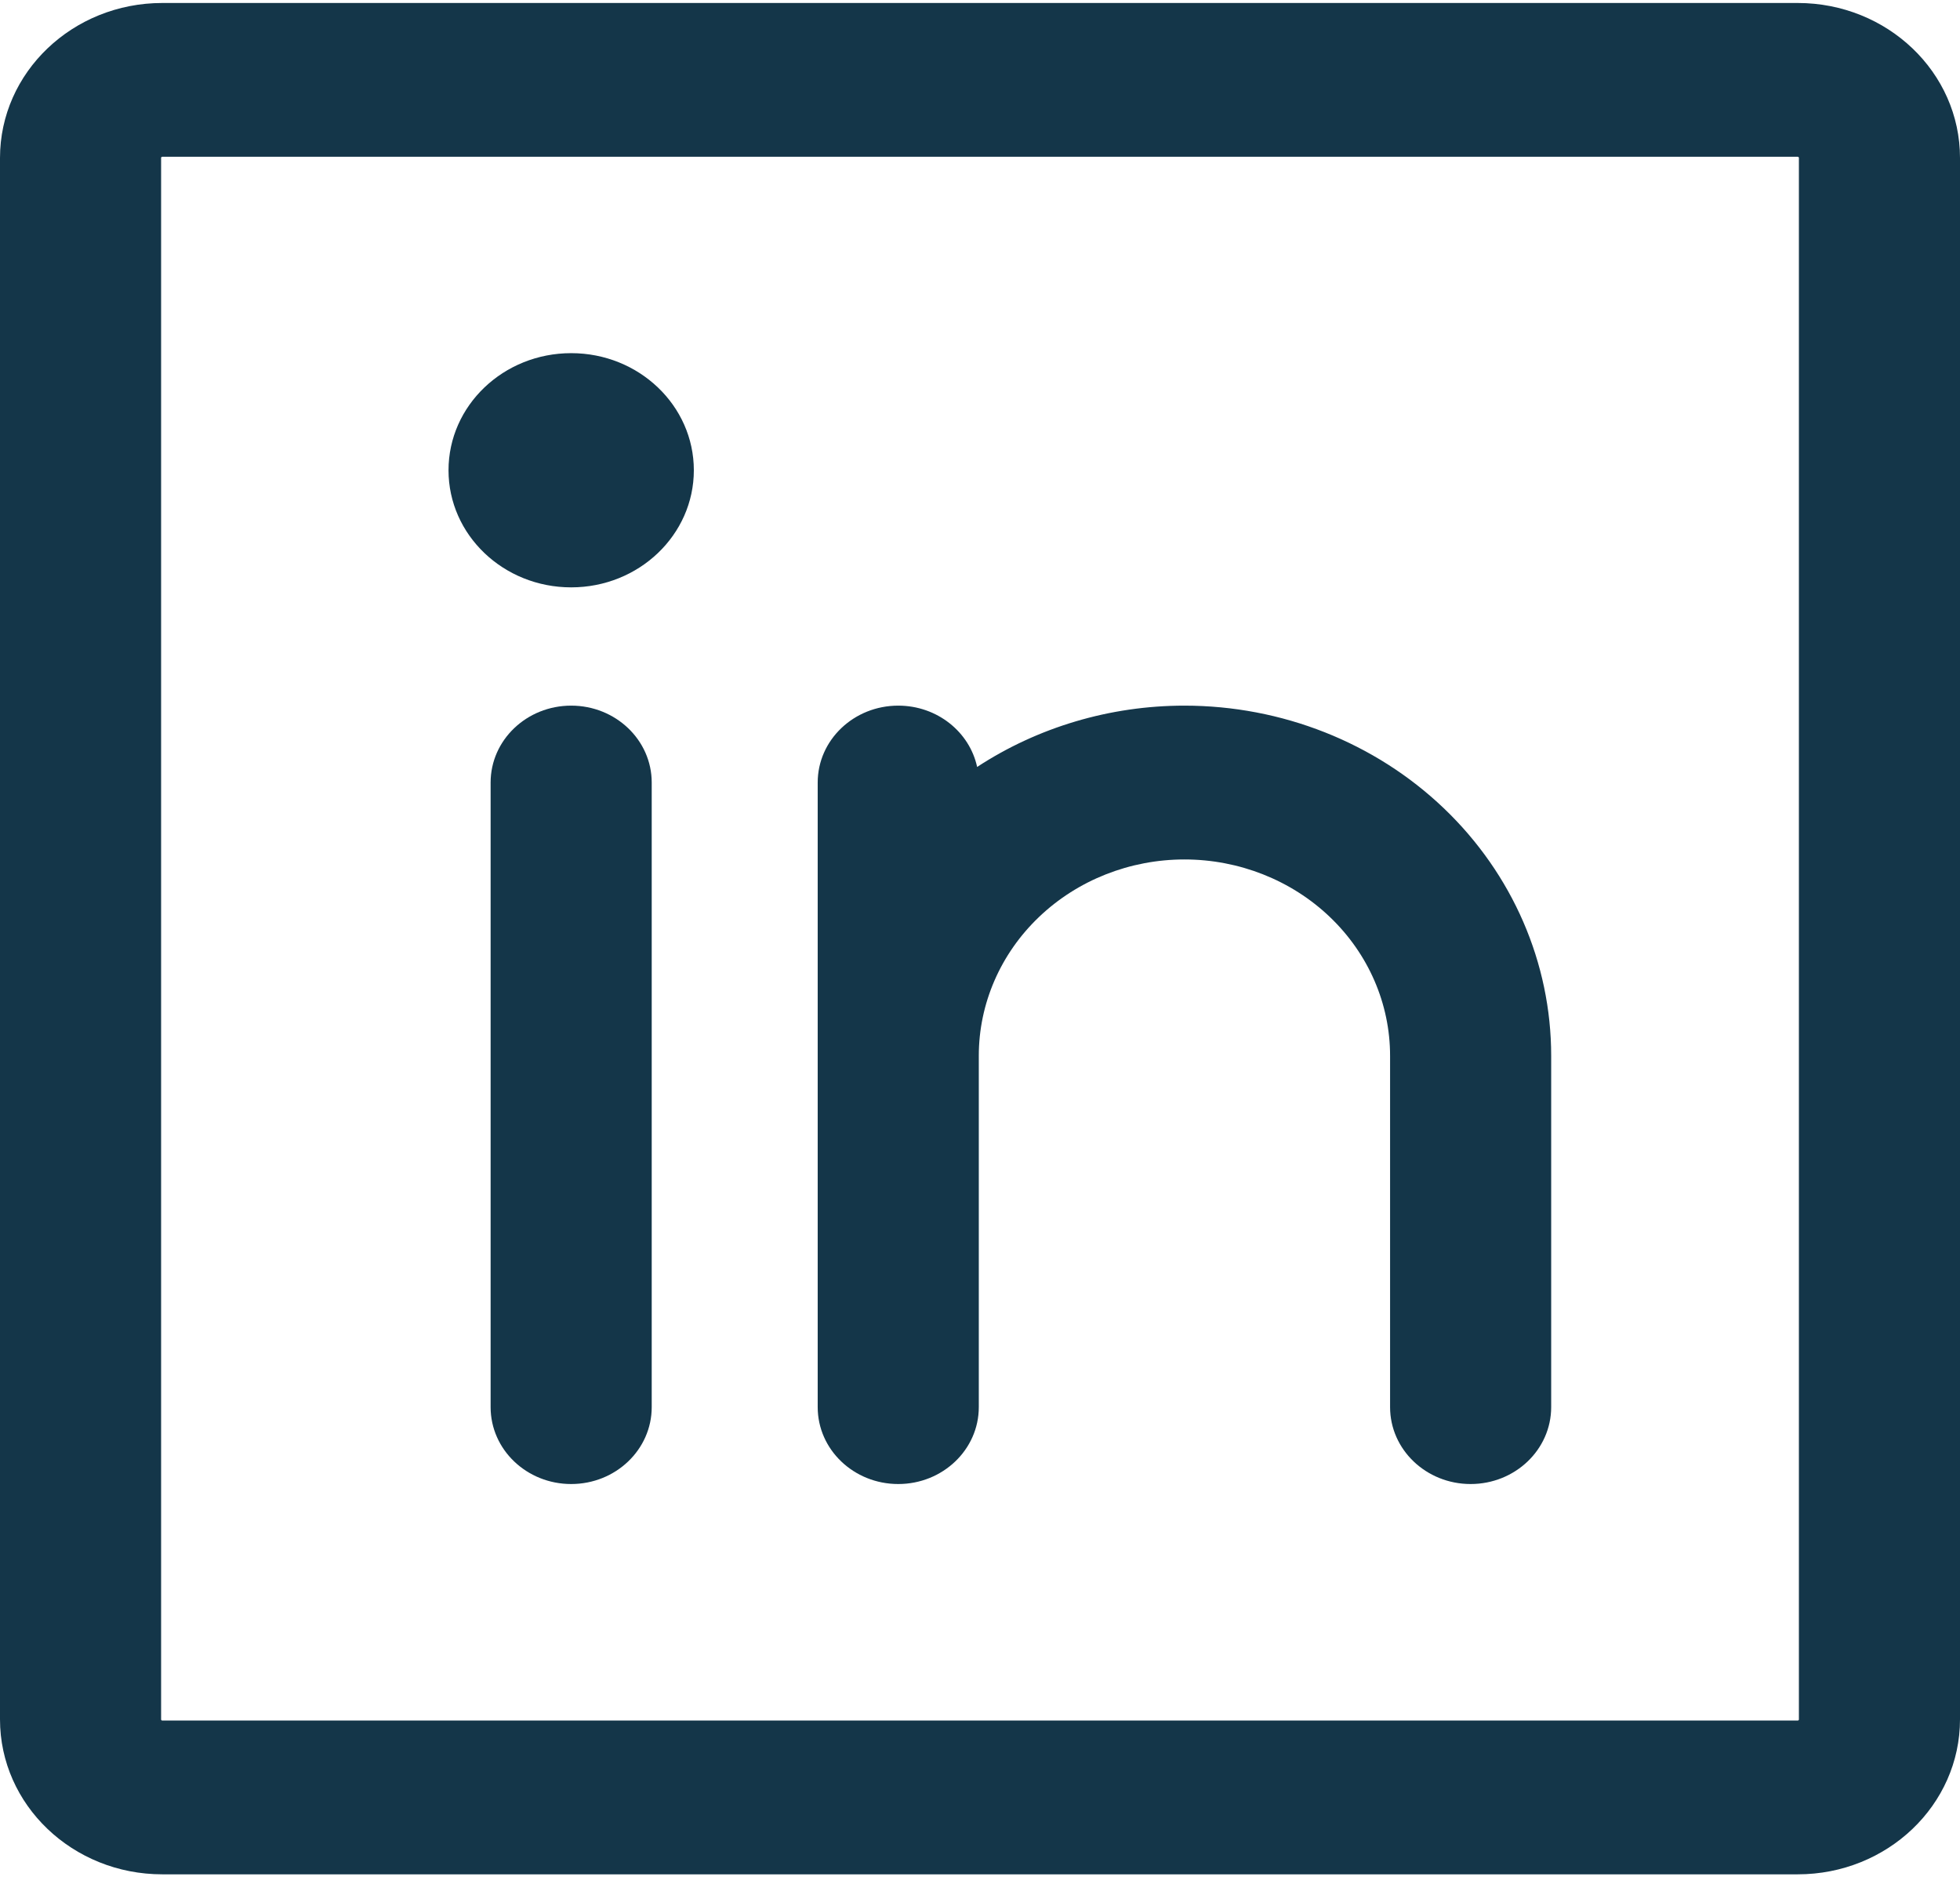
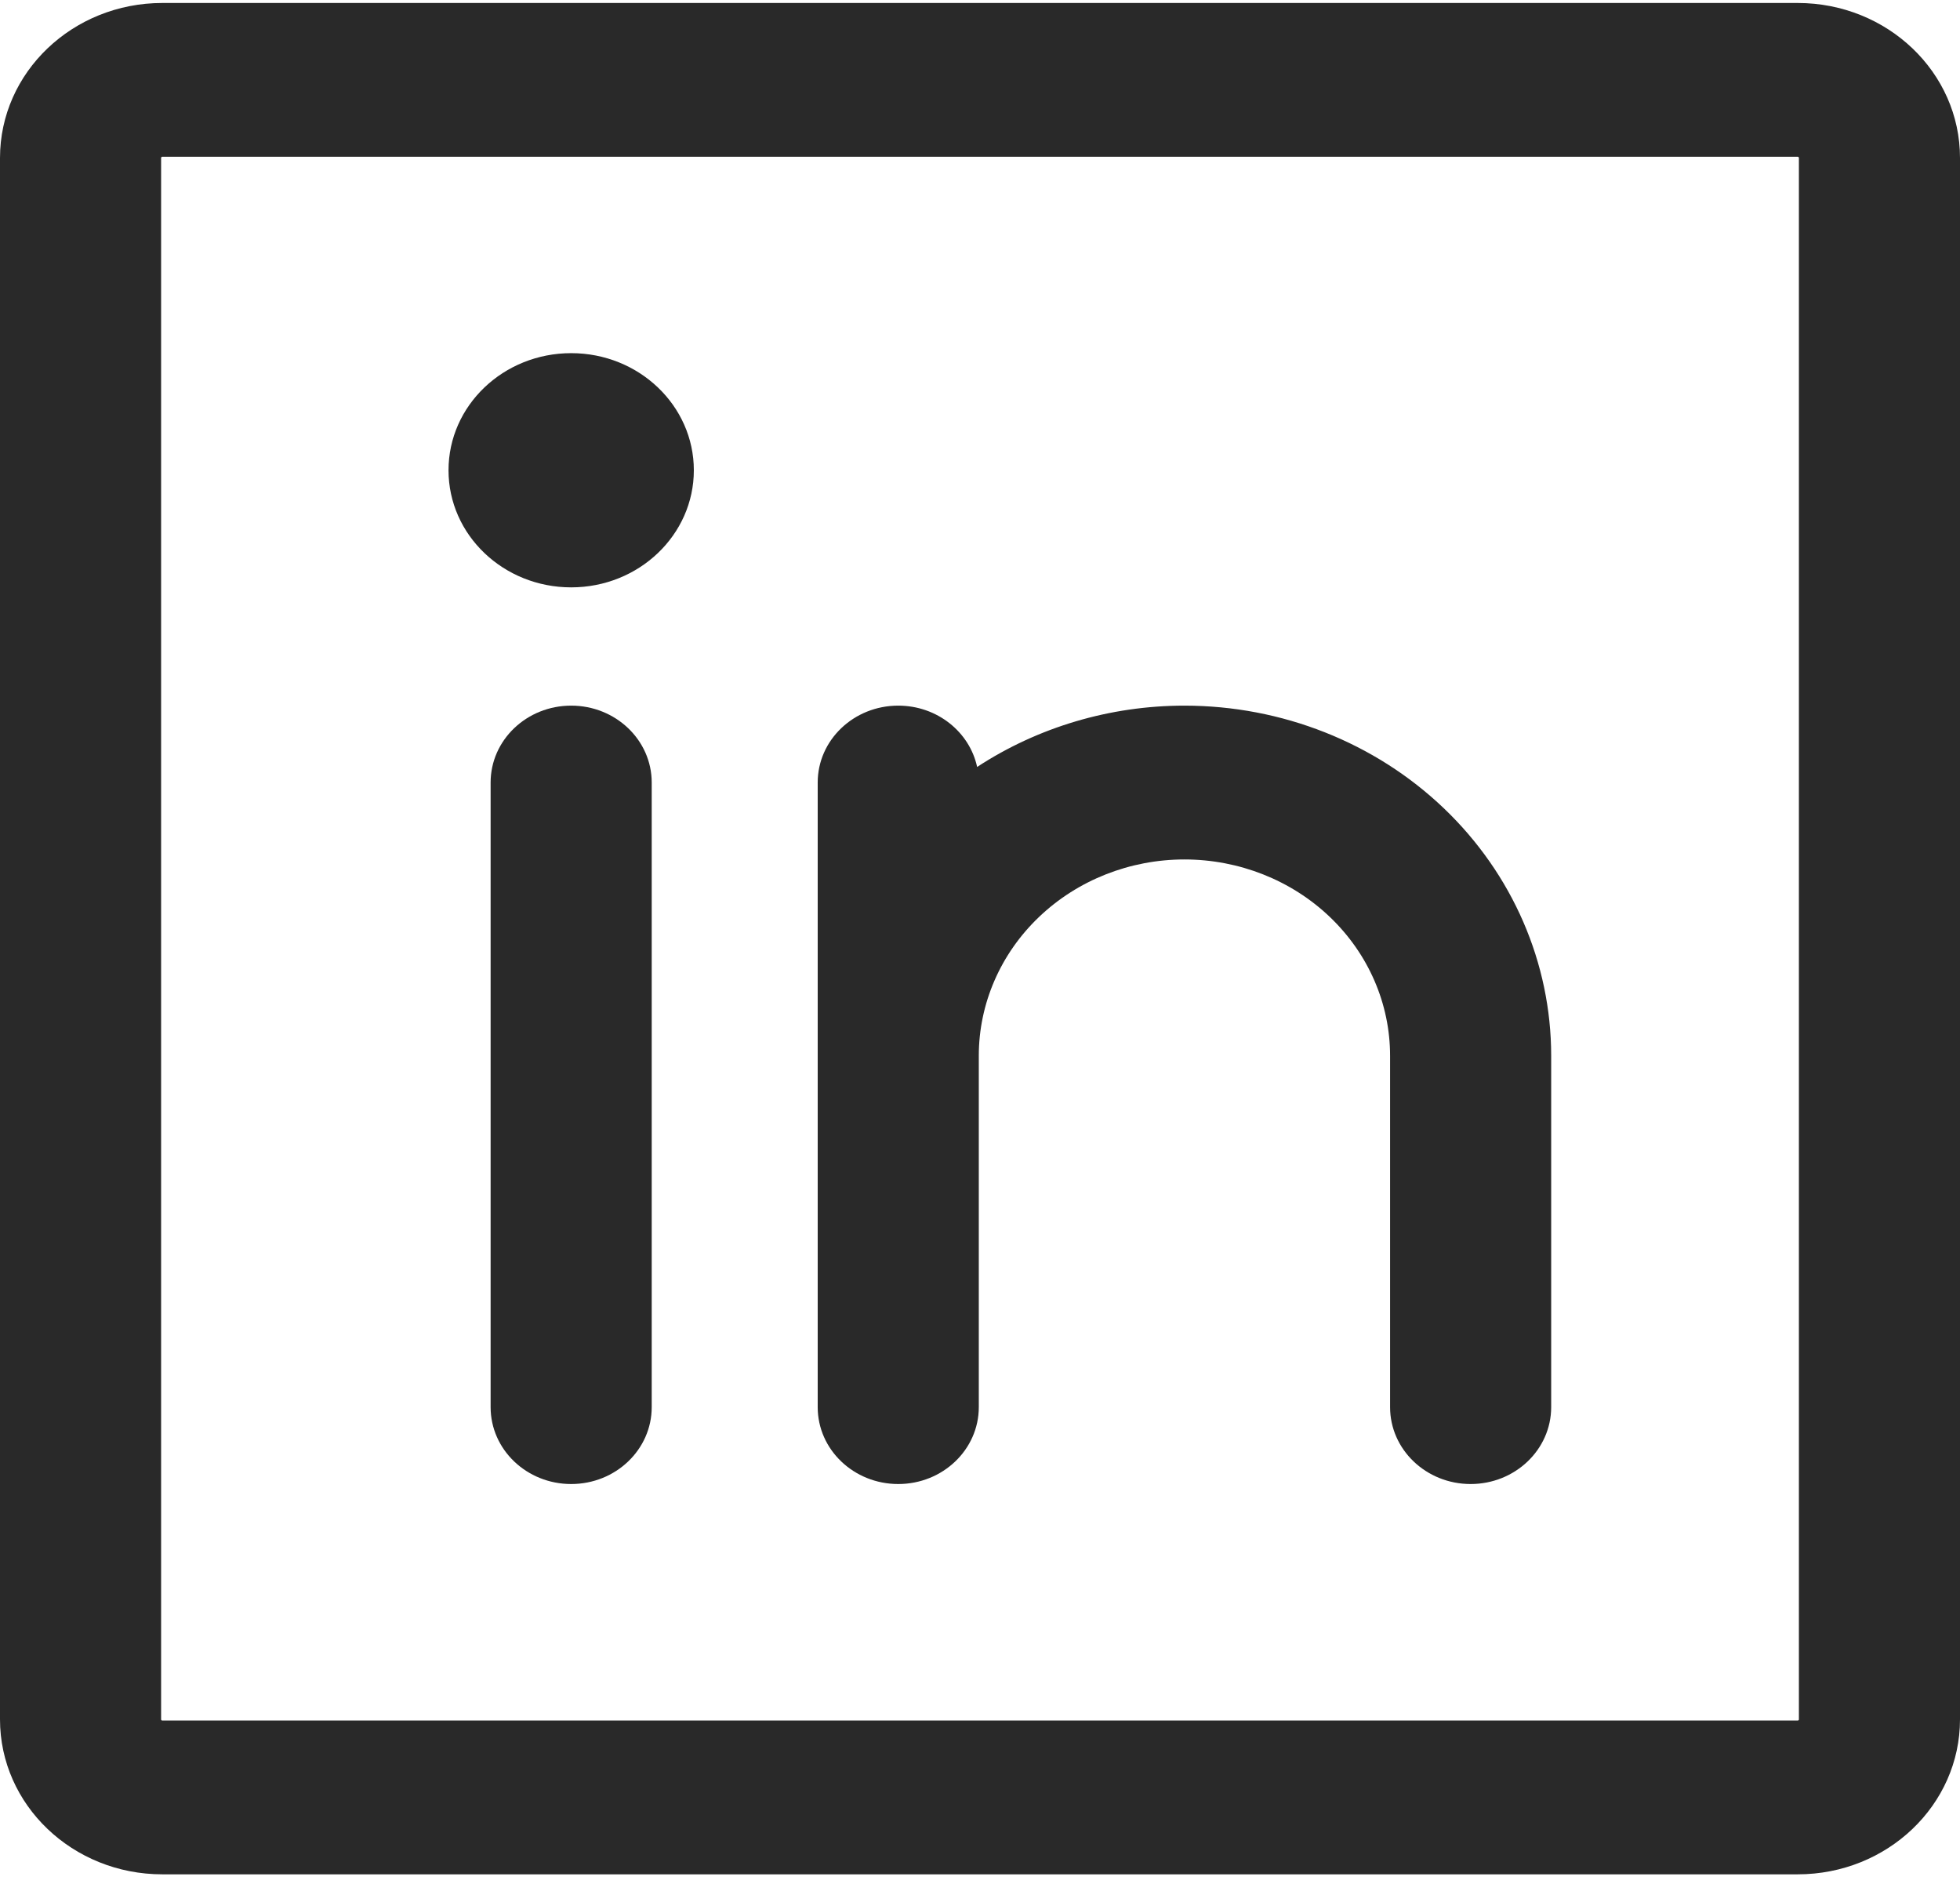
<svg xmlns="http://www.w3.org/2000/svg" width="67" height="65" viewBox="0 0 67 65" fill="none">
-   <path d="M30.705 24.121C32.035 24.121 33.144 25.02 33.402 26.217C35.474 24.861 37.941 24.121 40.488 24.121C43.813 24.121 47.002 25.382 49.353 27.627C51.704 29.872 53.025 32.916 53.025 36.09V48.1C53.025 49.552 51.792 50.729 50.271 50.729C48.751 50.729 47.518 49.552 47.518 48.1V36.09C47.518 34.31 46.777 32.603 45.459 31.345C44.141 30.086 42.353 29.379 40.488 29.379C38.624 29.379 36.836 30.086 35.518 31.345C34.199 32.603 33.459 34.31 33.459 36.09V48.1C33.459 49.552 32.226 50.729 30.705 50.729C29.185 50.729 27.952 49.552 27.952 48.1V26.75C27.952 25.298 29.185 24.121 30.705 24.121Z" fill="#143649" />
-   <path d="M22.278 26.75C22.278 25.298 21.046 24.121 19.525 24.121C18.004 24.121 16.771 25.298 16.771 26.75V48.1C16.771 49.552 18.004 50.729 19.525 50.729C21.046 50.729 22.278 49.552 22.278 48.1V26.75Z" fill="#143649" />
-   <path d="M23.718 16.075C23.718 18.286 21.84 20.078 19.525 20.078C17.209 20.078 15.332 18.286 15.332 16.075C15.332 13.864 17.209 12.072 19.525 12.072C21.84 12.072 23.718 13.864 23.718 16.075Z" fill="#143649" />
-   <path fill-rule="evenodd" clip-rule="evenodd" d="M0 5.399C0 2.473 2.484 0.102 5.549 0.102H61.451C64.516 0.102 67 2.473 67 5.399V58.774C67 61.7 64.516 64.071 61.451 64.071H5.549C2.484 64.071 0 61.7 0 58.774V5.399ZM5.508 5.388C5.508 5.388 5.507 5.393 5.507 5.399V58.774L5.507 58.778L5.507 58.781C5.507 58.783 5.508 58.785 5.508 58.785L5.509 58.788C5.51 58.791 5.513 58.796 5.519 58.802C5.525 58.807 5.53 58.81 5.533 58.812L5.537 58.813C5.537 58.813 5.542 58.814 5.549 58.814H61.451C61.458 58.814 61.463 58.813 61.463 58.813L61.466 58.812L61.467 58.812C61.47 58.81 61.475 58.807 61.481 58.802L61.483 58.8L61.486 58.797L61.488 58.793C61.49 58.791 61.491 58.788 61.491 58.788L61.492 58.786L61.492 58.785C61.492 58.785 61.493 58.78 61.493 58.774V5.399C61.493 5.397 61.493 5.393 61.493 5.393C61.493 5.391 61.492 5.388 61.492 5.388L61.491 5.384C61.49 5.382 61.487 5.377 61.481 5.371C61.475 5.366 61.47 5.363 61.467 5.361L61.465 5.361L61.463 5.36C61.463 5.36 61.458 5.359 61.451 5.359H5.549C5.542 5.359 5.537 5.36 5.537 5.36L5.535 5.361L5.533 5.361C5.53 5.363 5.525 5.366 5.519 5.371C5.513 5.377 5.51 5.382 5.509 5.384L5.508 5.386L5.508 5.388Z" fill="#143649" />
+   <path d="M30.705 24.121C32.035 24.121 33.144 25.02 33.402 26.217C35.474 24.861 37.941 24.121 40.488 24.121C43.813 24.121 47.002 25.382 49.353 27.627C51.704 29.872 53.025 32.916 53.025 36.09V48.1C53.025 49.552 51.792 50.729 50.271 50.729C48.751 50.729 47.518 49.552 47.518 48.1V36.09C47.518 34.31 46.777 32.603 45.459 31.345C44.141 30.086 42.353 29.379 40.488 29.379C38.624 29.379 36.836 30.086 35.518 31.345C34.199 32.603 33.459 34.31 33.459 36.09V48.1C33.459 49.552 32.226 50.729 30.705 50.729C29.185 50.729 27.952 49.552 27.952 48.1V26.75C27.952 25.298 29.185 24.121 30.705 24.121Z" fill="#292929" />
+   <path d="M22.278 26.75C22.278 25.298 21.046 24.121 19.525 24.121C18.004 24.121 16.771 25.298 16.771 26.75V48.1C16.771 49.552 18.004 50.729 19.525 50.729C21.046 50.729 22.278 49.552 22.278 48.1V26.75Z" fill="#292929" />
+   <path d="M23.718 16.075C23.718 18.286 21.84 20.078 19.525 20.078C17.209 20.078 15.332 18.286 15.332 16.075C15.332 13.864 17.209 12.072 19.525 12.072C21.84 12.072 23.718 13.864 23.718 16.075Z" fill="#292929" />
+   <path fill-rule="evenodd" clip-rule="evenodd" d="M0 5.399C0 2.473 2.484 0.102 5.549 0.102H61.451C64.516 0.102 67 2.473 67 5.399V58.774C67 61.7 64.516 64.071 61.451 64.071H5.549C2.484 64.071 0 61.7 0 58.774V5.399ZM5.508 5.388C5.508 5.388 5.507 5.393 5.507 5.399V58.774L5.507 58.778L5.507 58.781C5.507 58.783 5.508 58.785 5.508 58.785L5.509 58.788C5.51 58.791 5.513 58.796 5.519 58.802C5.525 58.807 5.53 58.81 5.533 58.812L5.537 58.813C5.537 58.813 5.542 58.814 5.549 58.814H61.451C61.458 58.814 61.463 58.813 61.463 58.813L61.466 58.812L61.467 58.812C61.47 58.81 61.475 58.807 61.481 58.802L61.483 58.8L61.486 58.797L61.488 58.793C61.49 58.791 61.491 58.788 61.491 58.788L61.492 58.786L61.492 58.785C61.492 58.785 61.493 58.78 61.493 58.774V5.399C61.493 5.397 61.493 5.393 61.493 5.393C61.493 5.391 61.492 5.388 61.492 5.388L61.491 5.384C61.49 5.382 61.487 5.377 61.481 5.371C61.475 5.366 61.47 5.363 61.467 5.361L61.465 5.361L61.463 5.36C61.463 5.36 61.458 5.359 61.451 5.359H5.549C5.542 5.359 5.537 5.36 5.537 5.36L5.535 5.361L5.533 5.361C5.53 5.363 5.525 5.366 5.519 5.371C5.513 5.377 5.51 5.382 5.509 5.384L5.508 5.386L5.508 5.388Z" fill="#292929" />
</svg>
